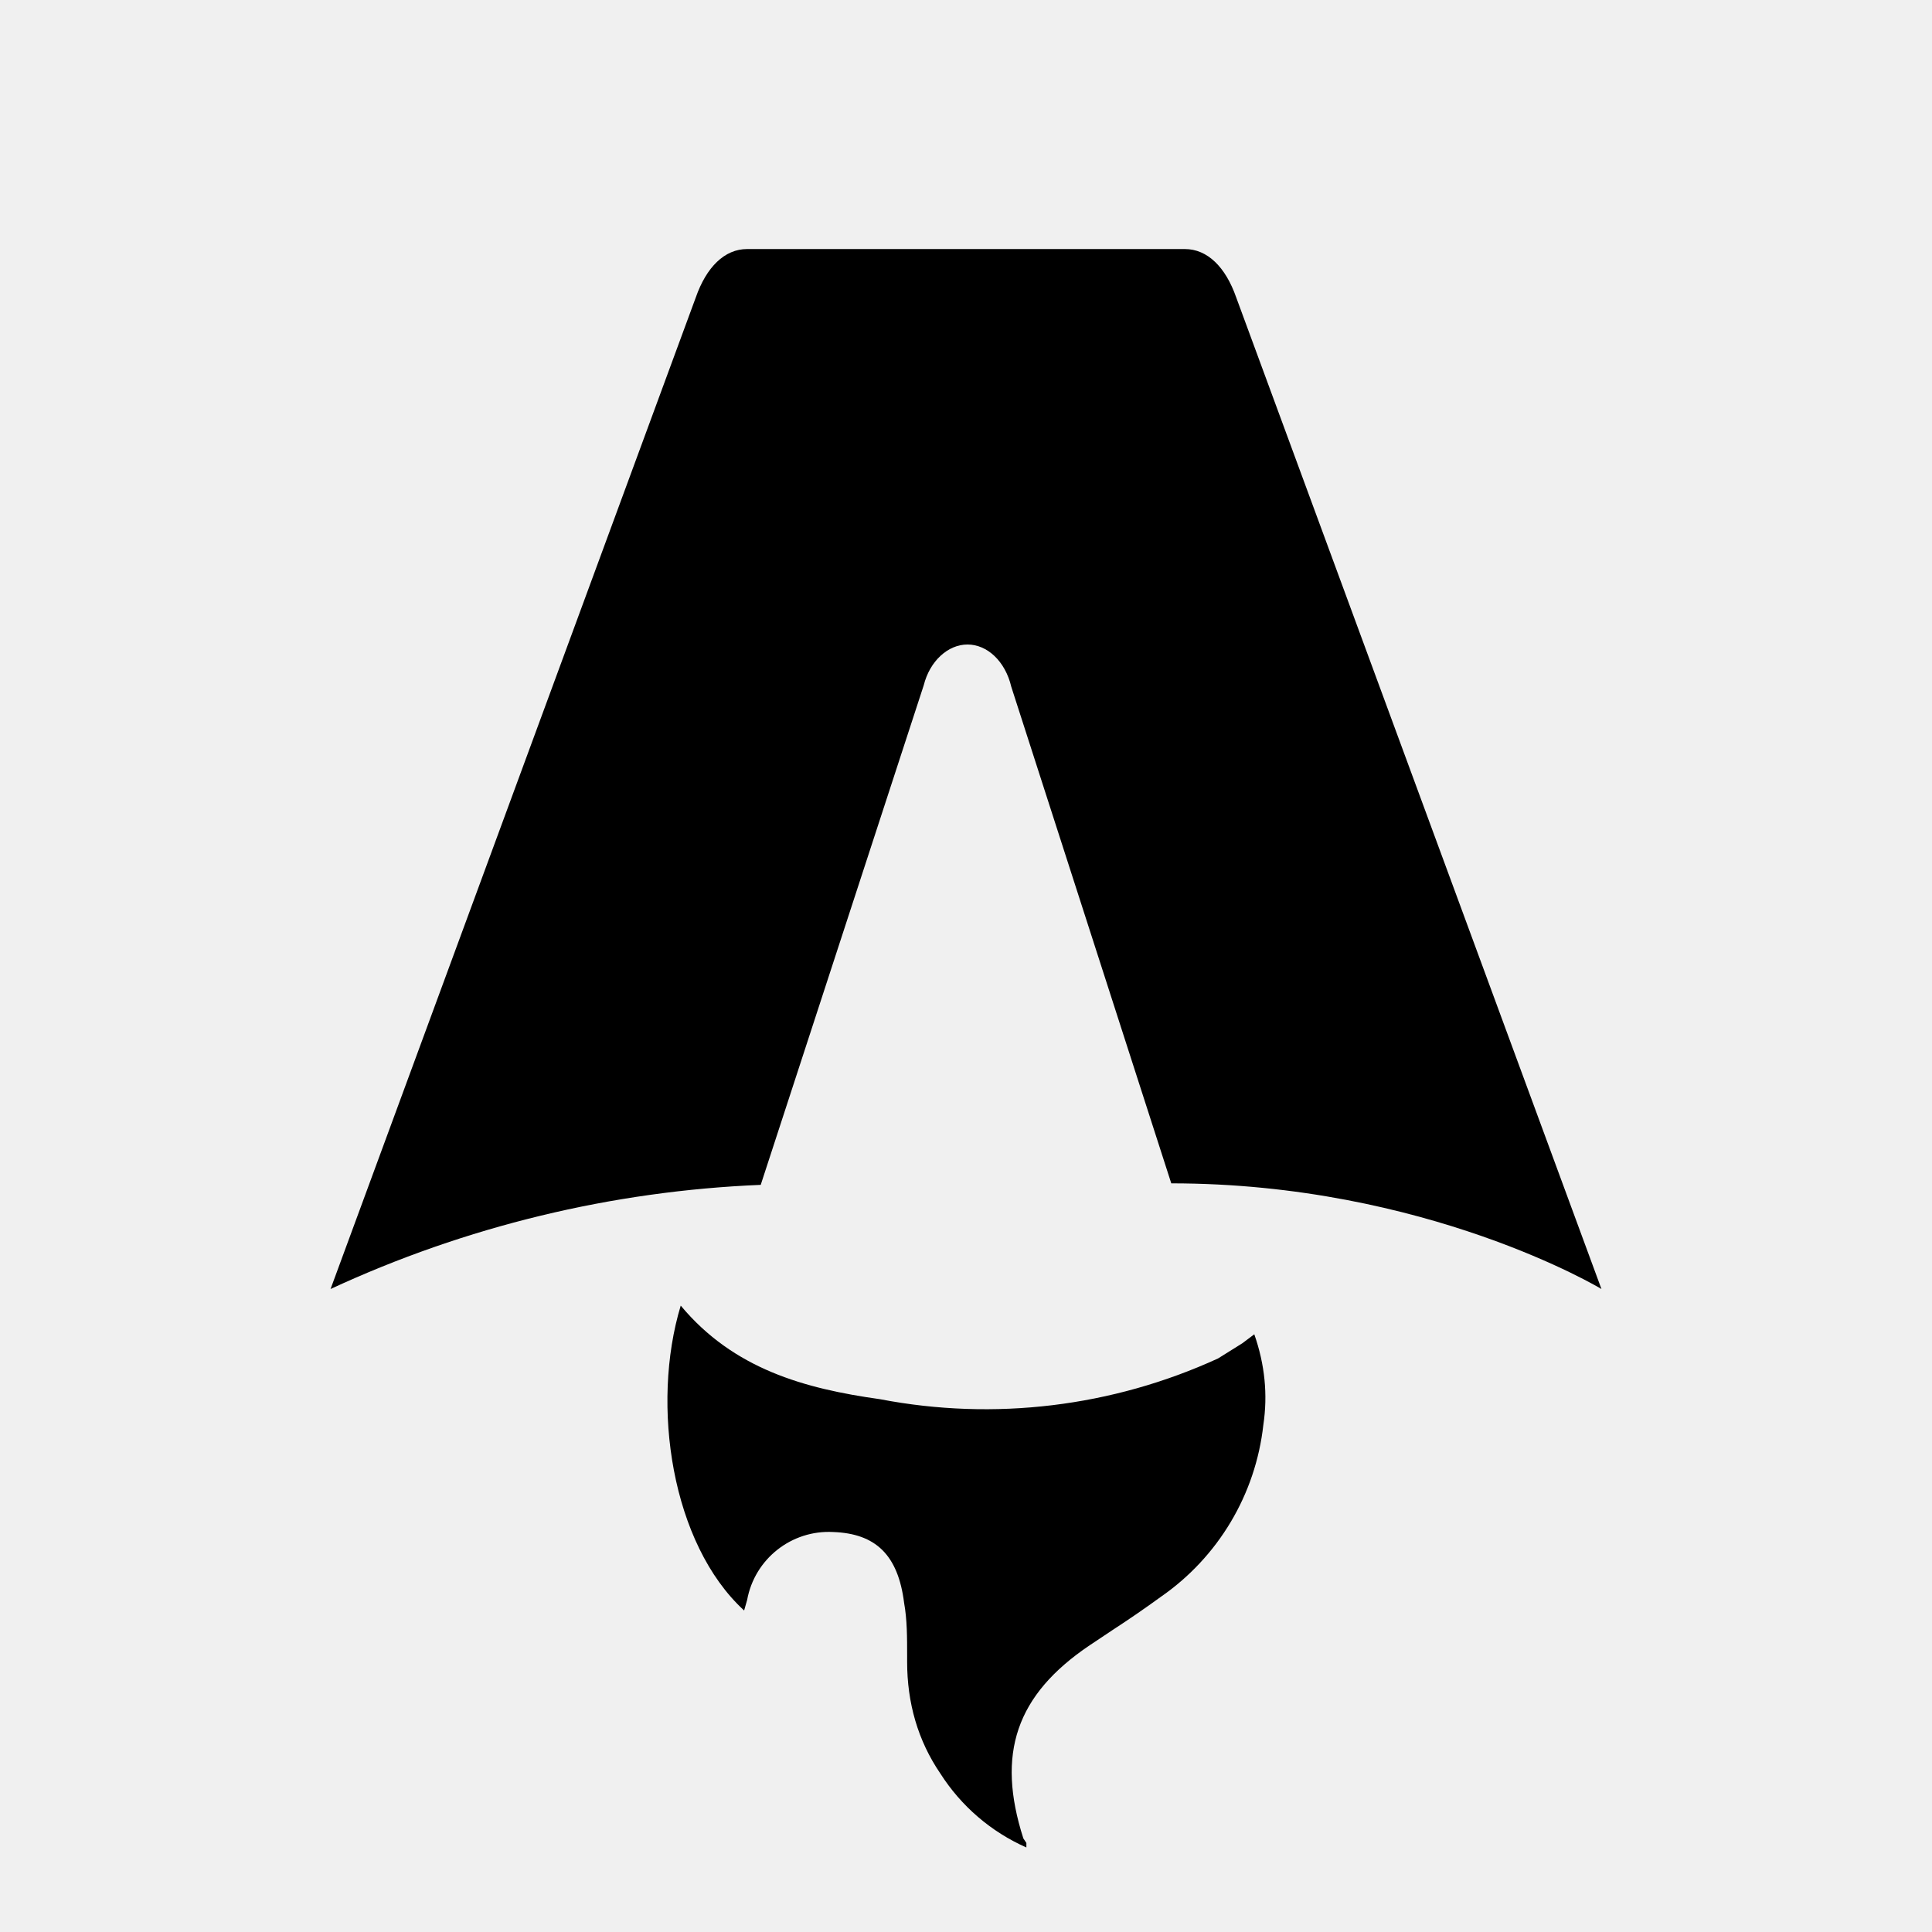
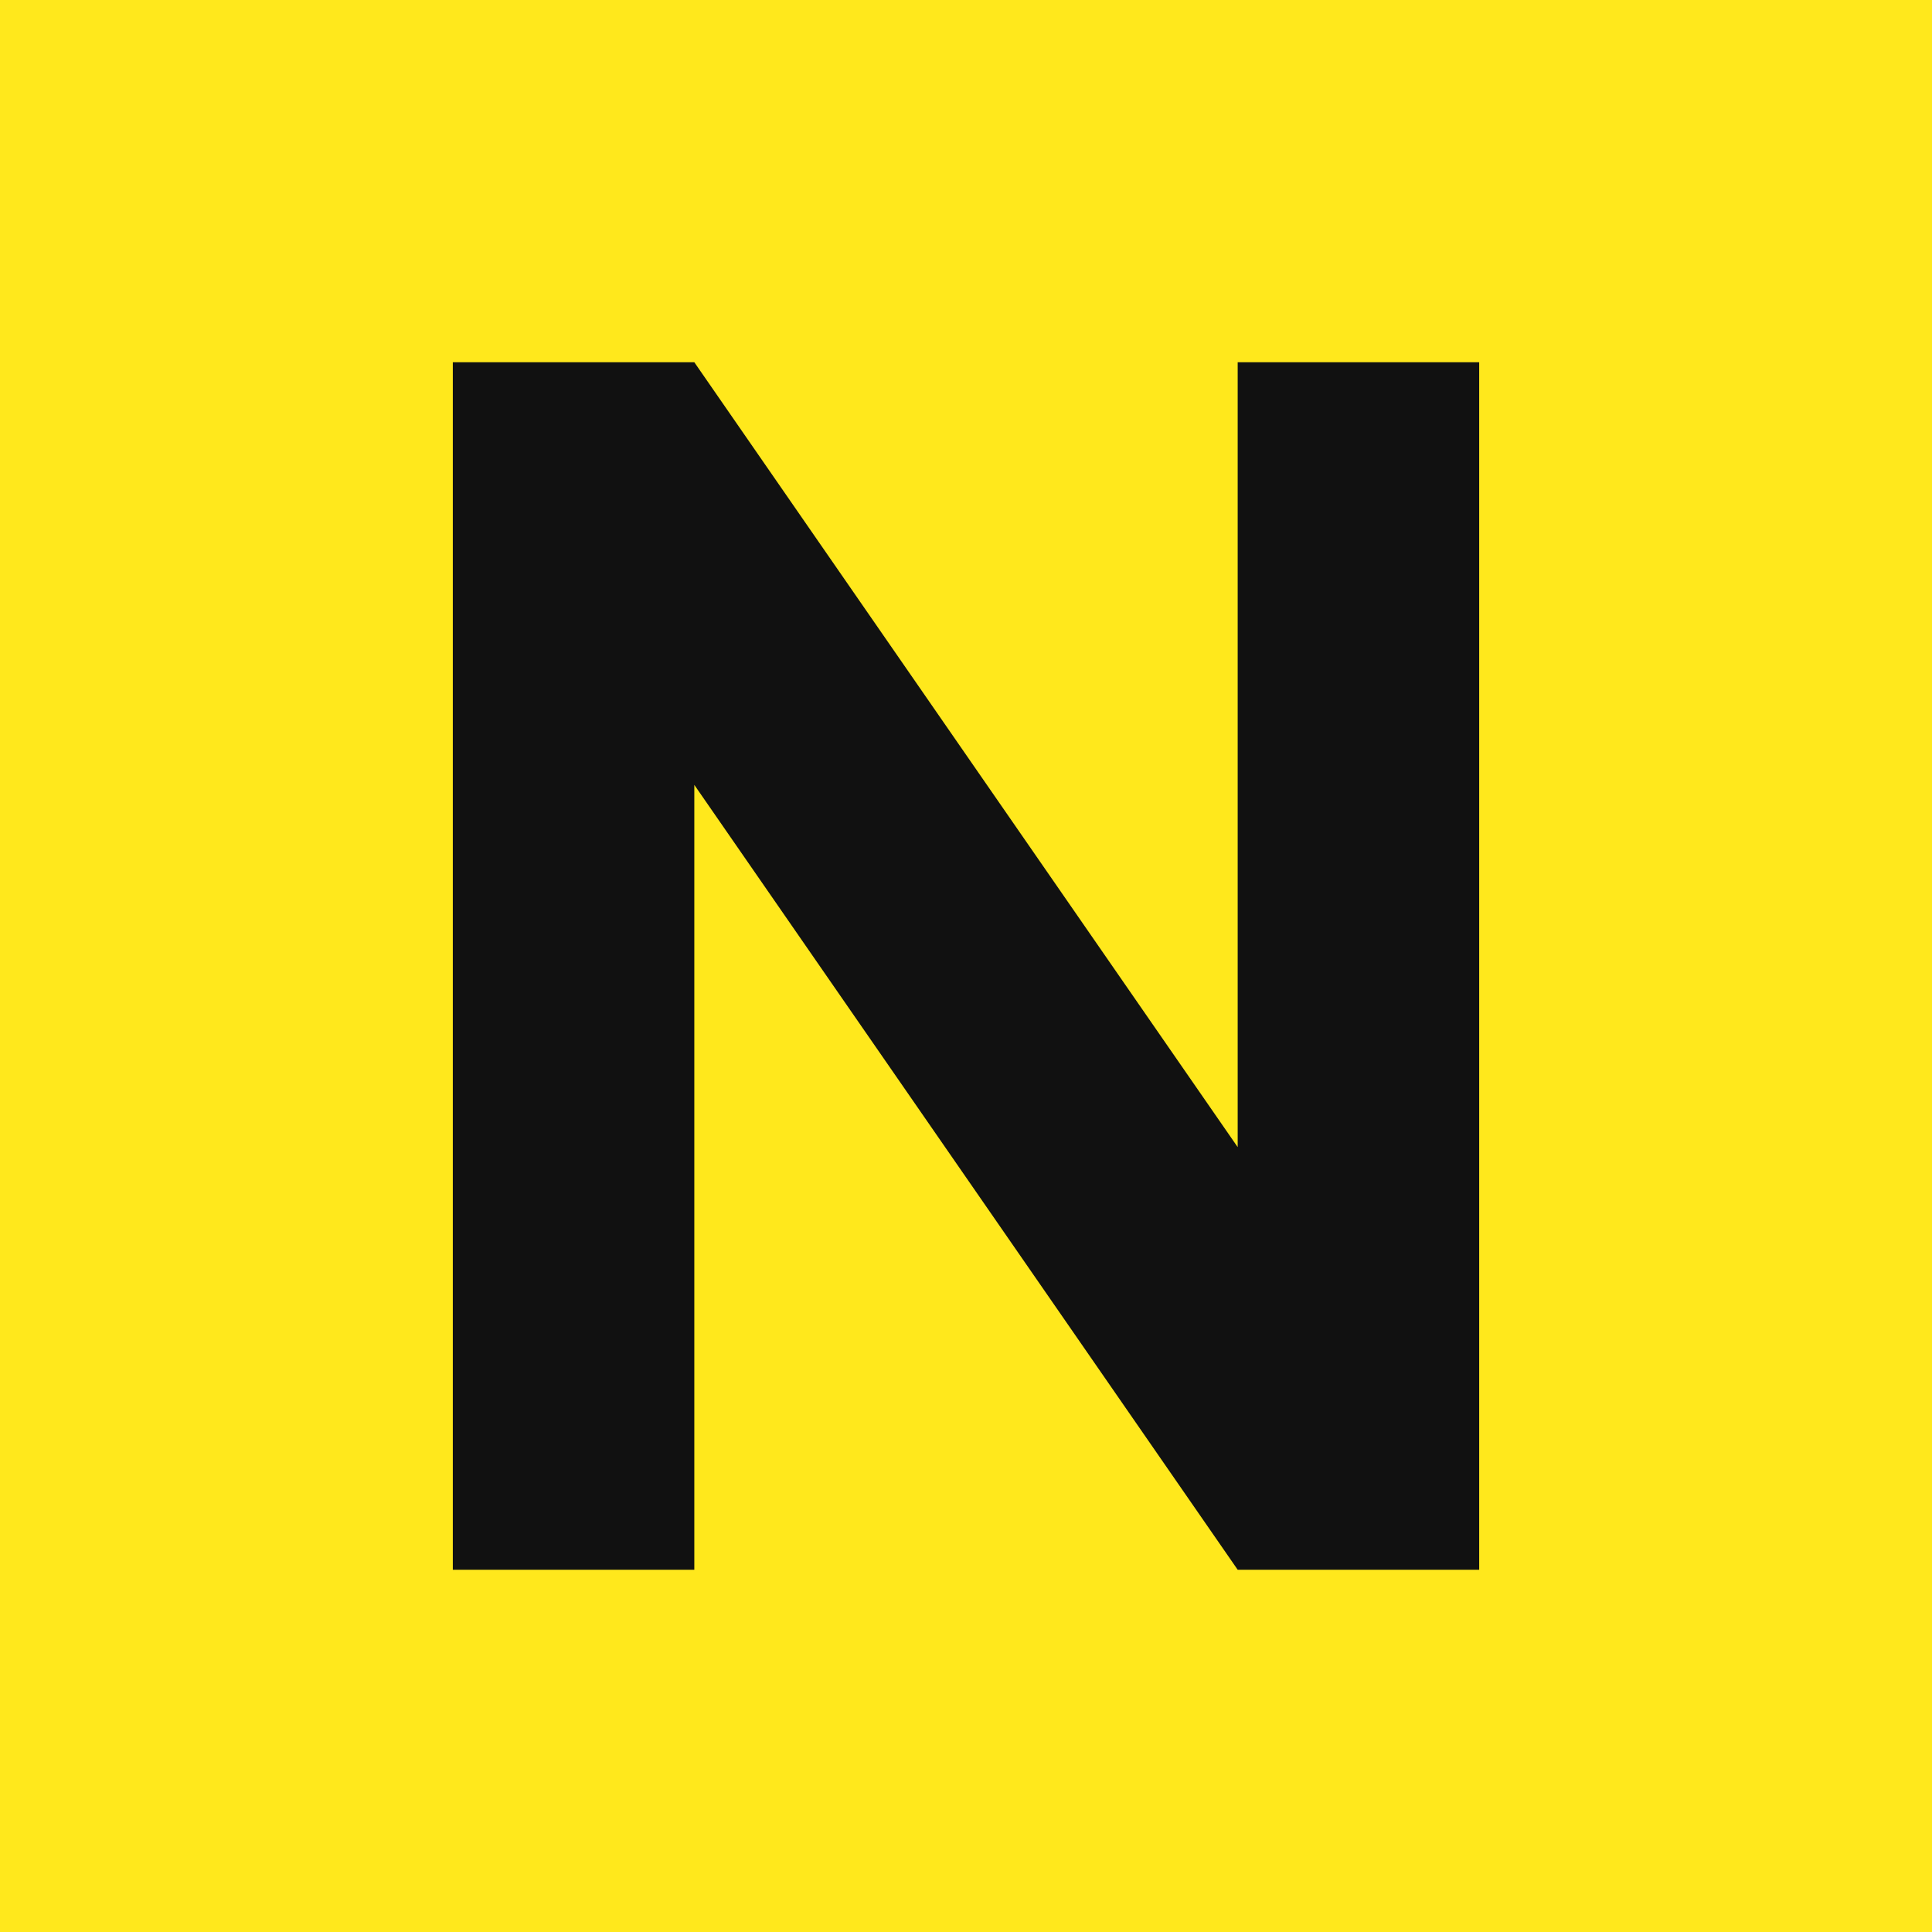
- <svg xmlns="http://www.w3.org/2000/svg" fill="none" viewBox="0 0 128 128">
-   <path d="M50.4 78.5a75.1 75.1 0 0 0-28.5 6.9l24.2-65.7c.7-2 1.9-3.2 3.4-3.2h29c1.5 0 2.7 1.2 3.4 3.2l24.2 65.7s-11.6-7-28.5-7L67 45.5c-.4-1.7-1.6-2.8-2.9-2.8-1.3 0-2.5 1.1-2.9 2.7L50.4 78.5Zm-1.1 28.2Zm-4.2-20.2c-2 6.6-.6 15.8 4.2 20.2a17.5 17.5 0 0 1 .2-.7 5.5 5.5 0 0 1 5.7-4.5c2.8.1 4.3 1.5 4.7 4.7.2 1.1.2 2.3.2 3.5v.4c0 2.7.7 5.2 2.2 7.4a13 13 0 0 0 5.7 4.9v-.3l-.2-.3c-1.8-5.6-.5-9.5 4.4-12.8l1.5-1a73 73 0 0 0 3.2-2.2 16 16 0 0 0 6.8-11.4c.3-2 .1-4-.6-6l-.8.6-1.6 1a37 37 0 0 1-22.4 2.7c-5-.7-9.7-2-13.2-6.2Z" />
-   <style>
-         path { fill: #000; }
-         @media (prefers-color-scheme: dark) {
-             path { fill: #FFF; }
-         }
-     </style>
+ <svg xmlns="http://www.w3.org/2000/svg" viewBox="0 0 128 128">
+   <rect width="128" height="128" fill="#FFE81C" />
+   <path d="M30 104 V24 h16 l36 52 V24 h16 v80 H82 L46 52 v52 Z" fill="#111111" />
</svg>
